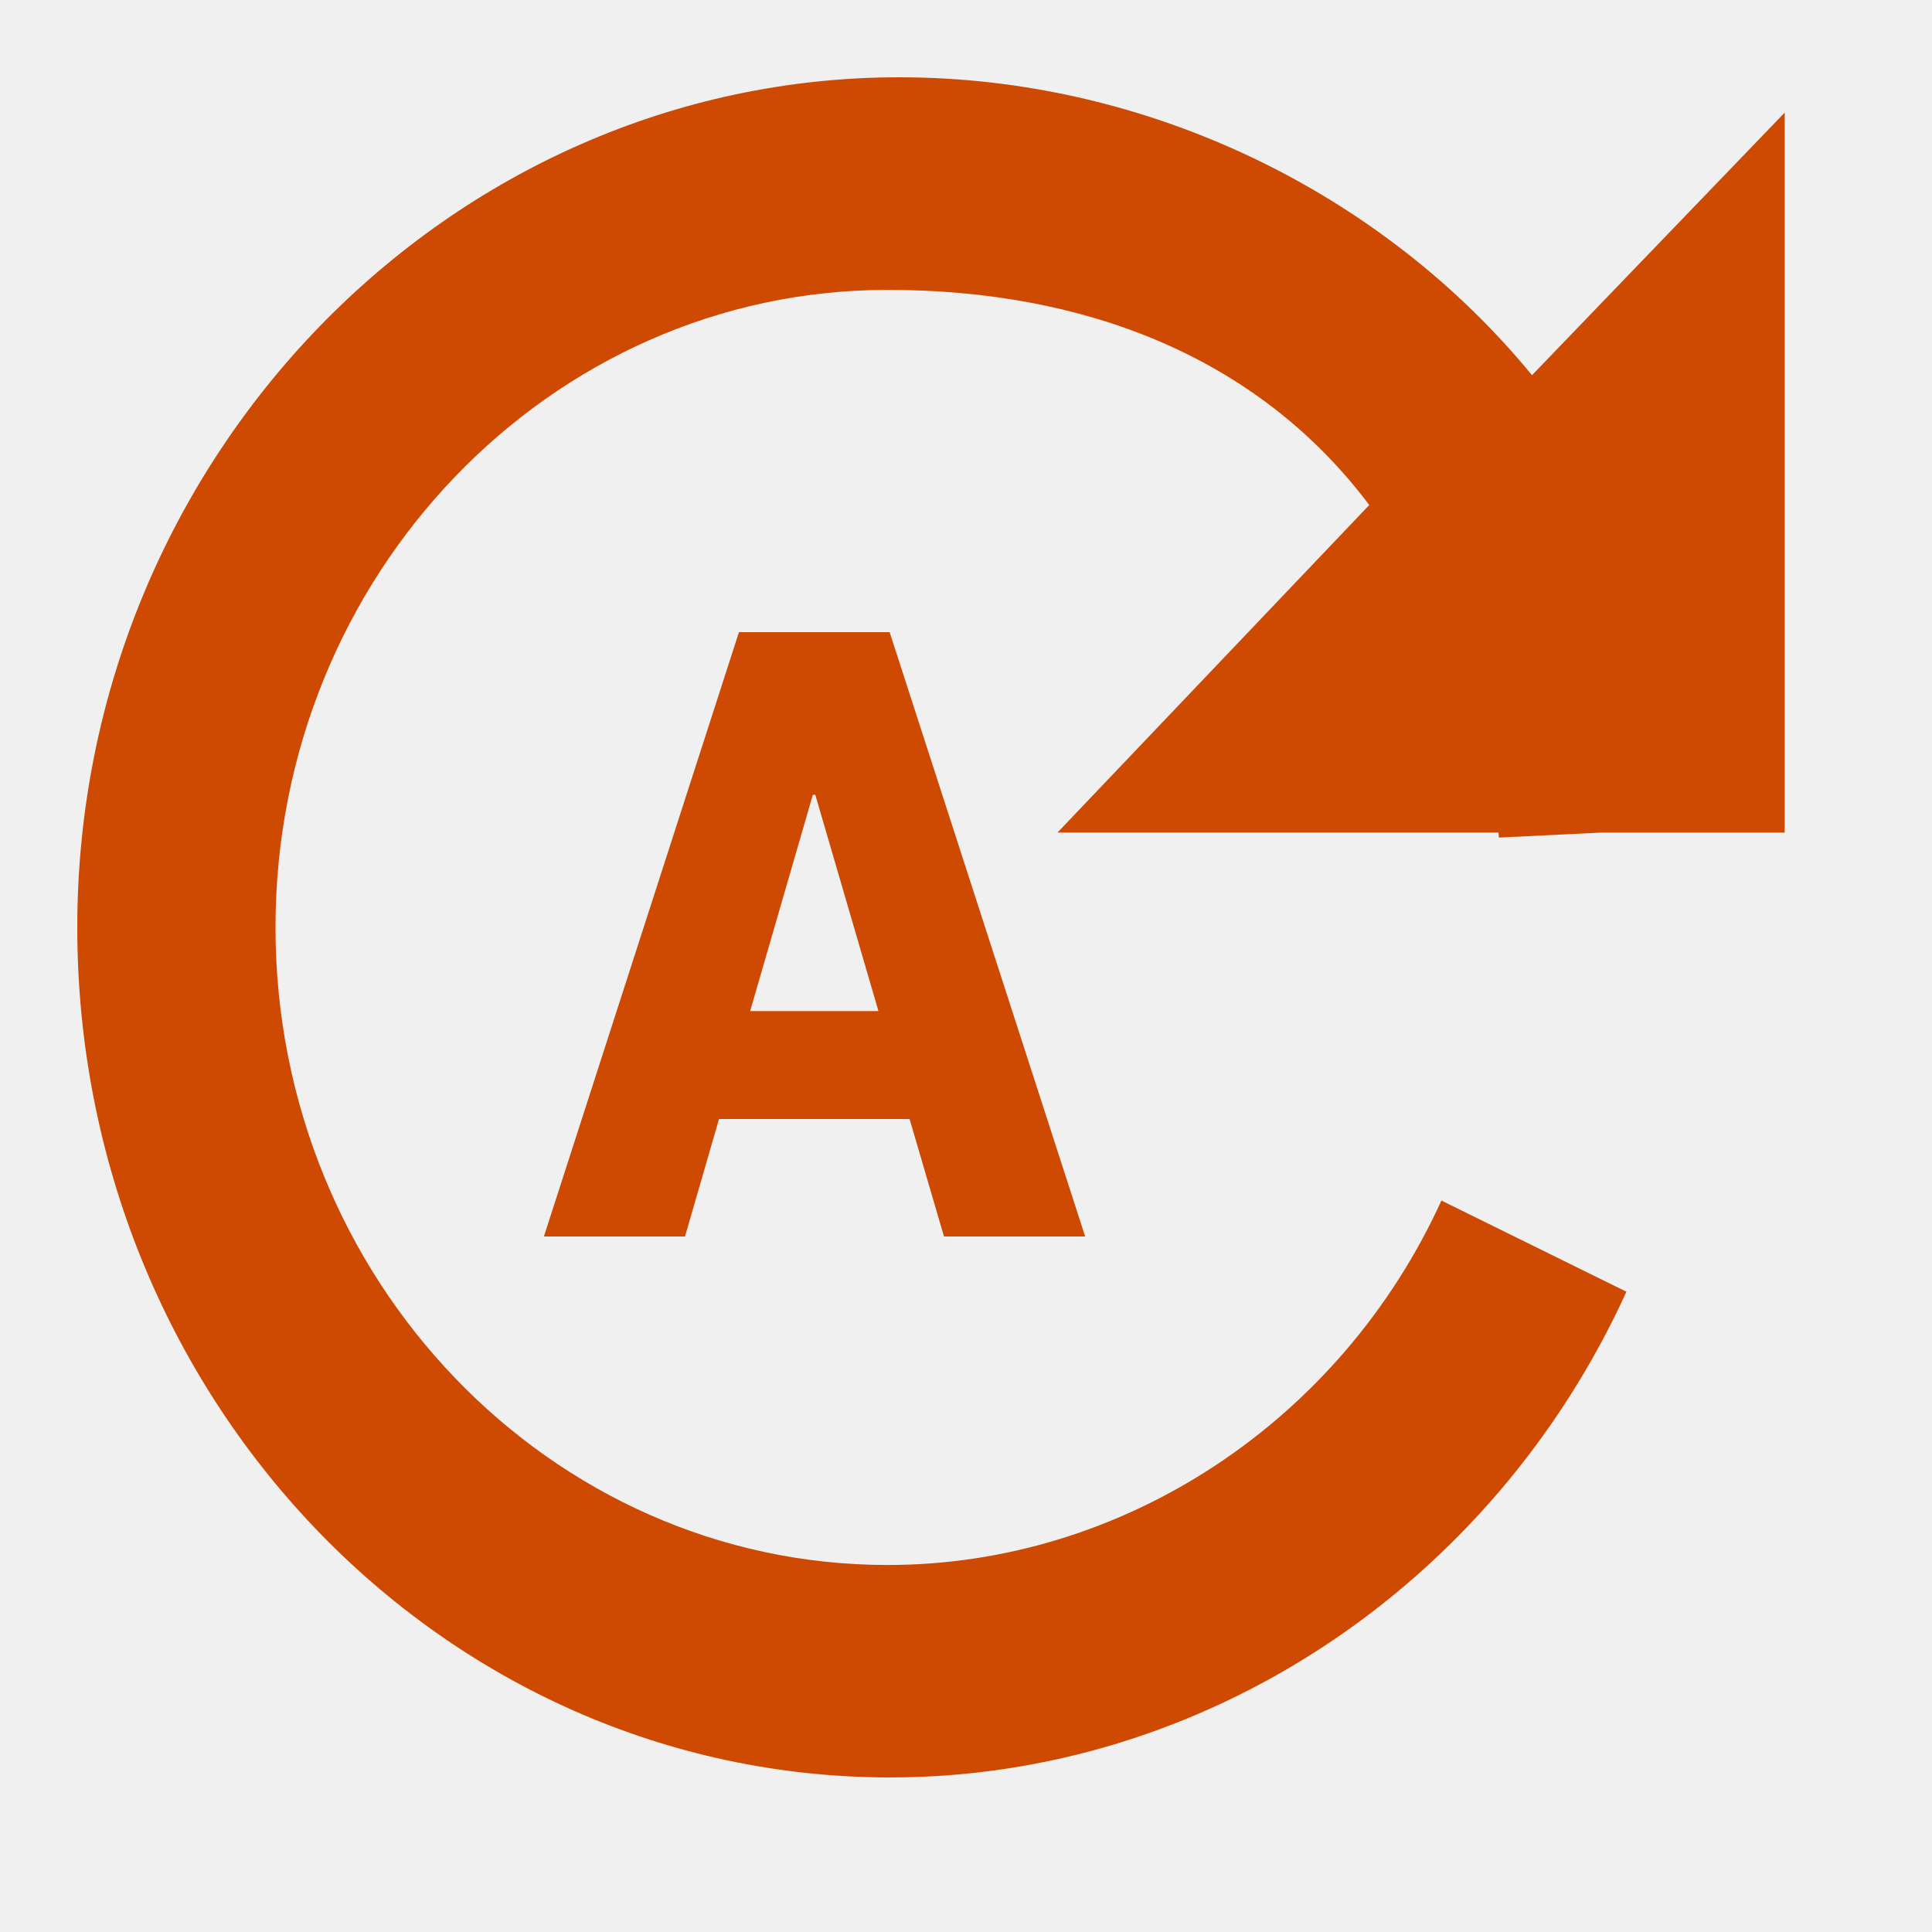
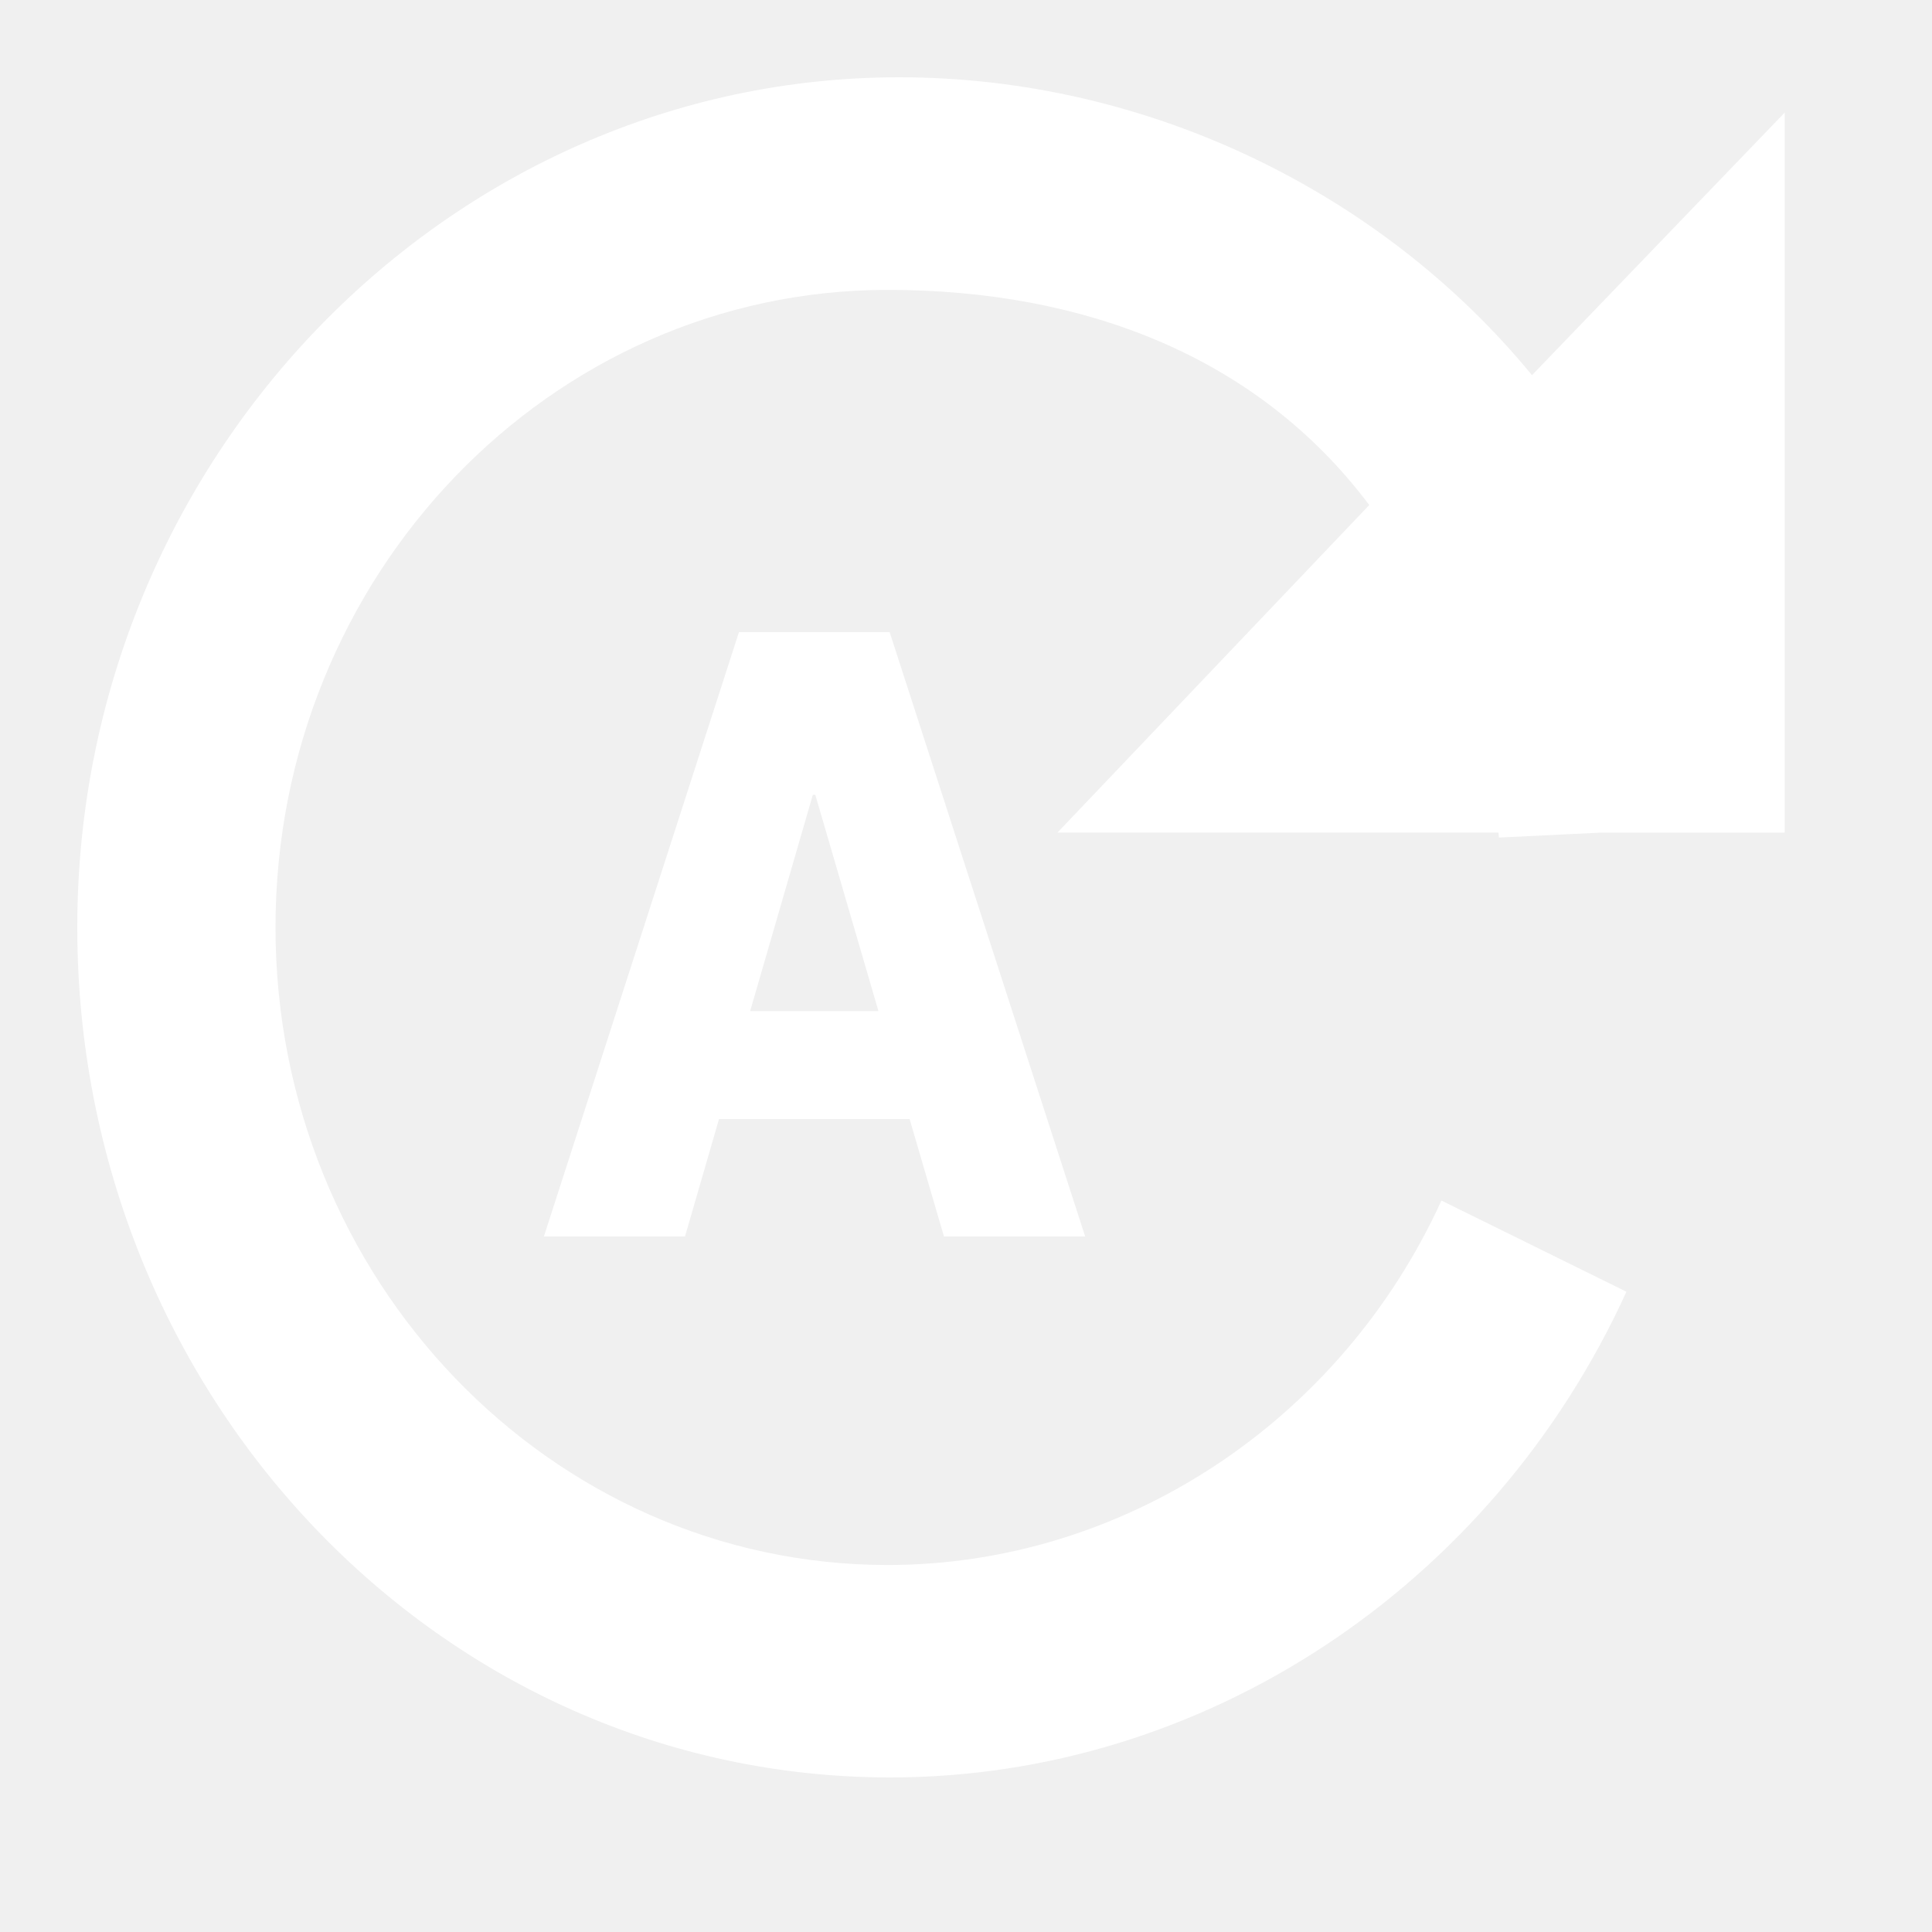
<svg xmlns="http://www.w3.org/2000/svg" width="25" height="25" viewBox="0 0 25 25">
-   <g fill="#ce4a02" fill-rule="evenodd">
+   <g fill="#fff" fill-rule="evenodd">
    <path d="M19.39 10.774s.005.042.006.064l1.318-.064h2.38V1.457l-3.27 3.398C17.885 2.491 14.85 1 11.636 1 5.813 1 1 5.934 1 12s4.698 11 10.521 11c4.056 0 7.784-2.467 9.525-6.285l-2.394-1.18c-1.307 2.865-4.123 4.716-7.165 4.716-4.367 0-7.922-3.702-7.922-8.25 0-4.549 3.552-8.25 7.92-8.25 2.531 0 4.782.853 6.233 2.784l-4.034 4.238h5.705z" />
    <path d="M11.77 14.48H9.304L8.864 16H7.038l2.524-7.82h1.95l2.53 7.82h-1.827l-.445-1.52zm-2.063-1.397h1.66l-.817-2.798h-.032l-.811 2.798z" />
  </g>
</svg>
